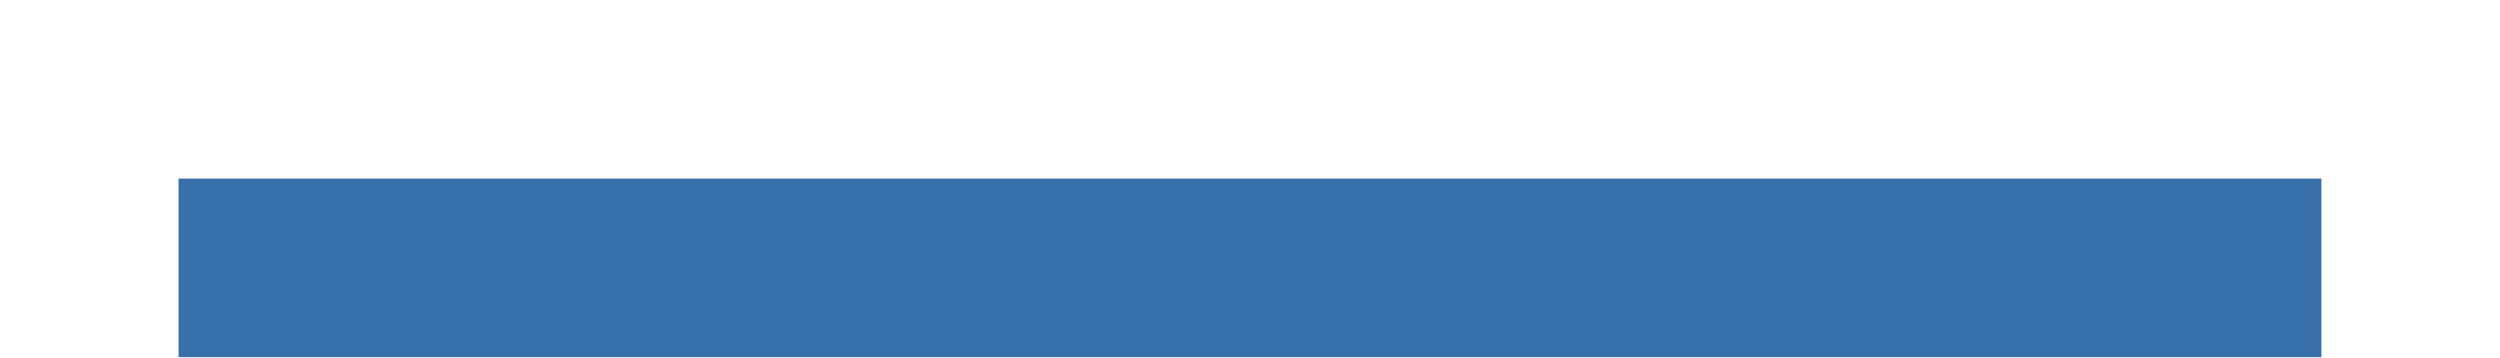
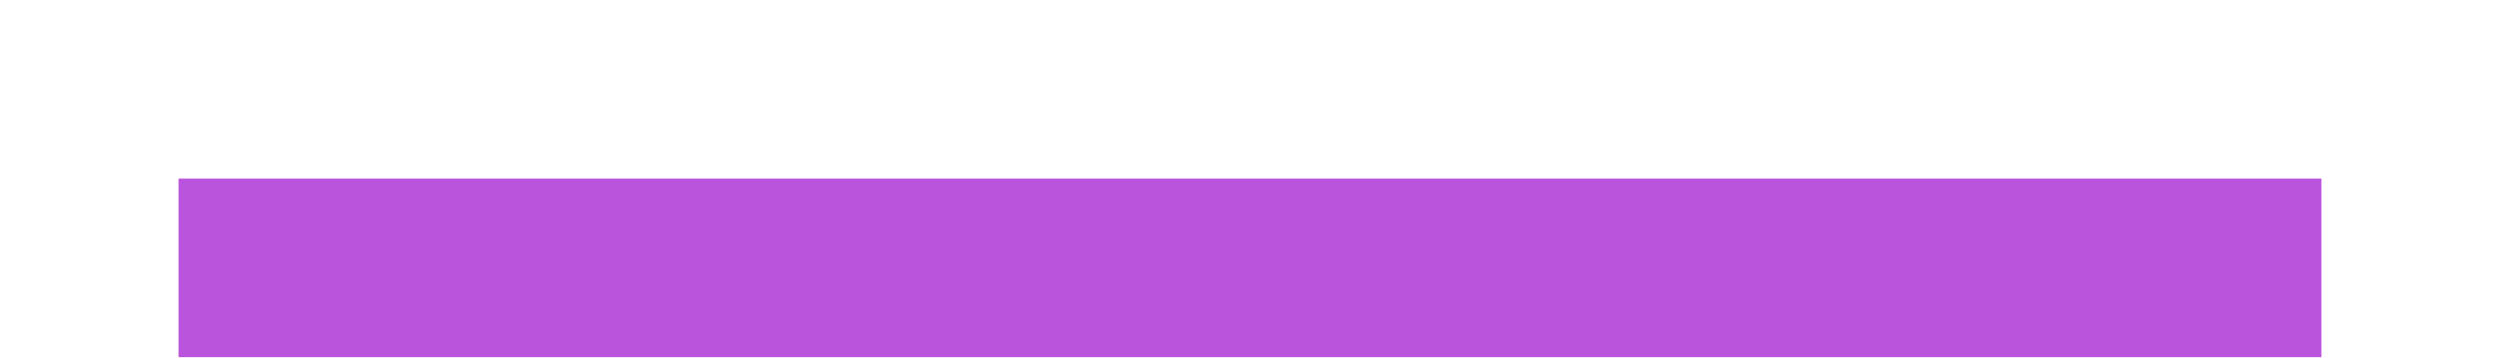
- <svg xmlns="http://www.w3.org/2000/svg" width="28" height="4" id="svg11300" version="1.0" style="display:inline;enable-background:new">
-   <defs id="defs3" />
-   <g style="display:inline" id="layer1" transform="translate(0,-296)">
-     <rect style="opacity:1;fill:#3770aa;fill-opacity:1;stroke:none" id="rect4270-9" width="24" height="2" x="2" y="298" />
+ <svg xmlns="http://www.w3.org/2000/svg" version="1.1" id="svg11300" x="0px" y="0px" viewBox="0 0 28 4" style="enable-background:new 0 0 28 4;" xml:space="preserve">
+   <style type="text/css">
+ 	.st0{fill:#BB54DD;}
+ </style>
+   <g id="layer1" transform="translate(0,-296)">
+     <rect id="rect4270-9" x="2" y="298" class="st0" width="24" height="2" />
  </g>
</svg>
